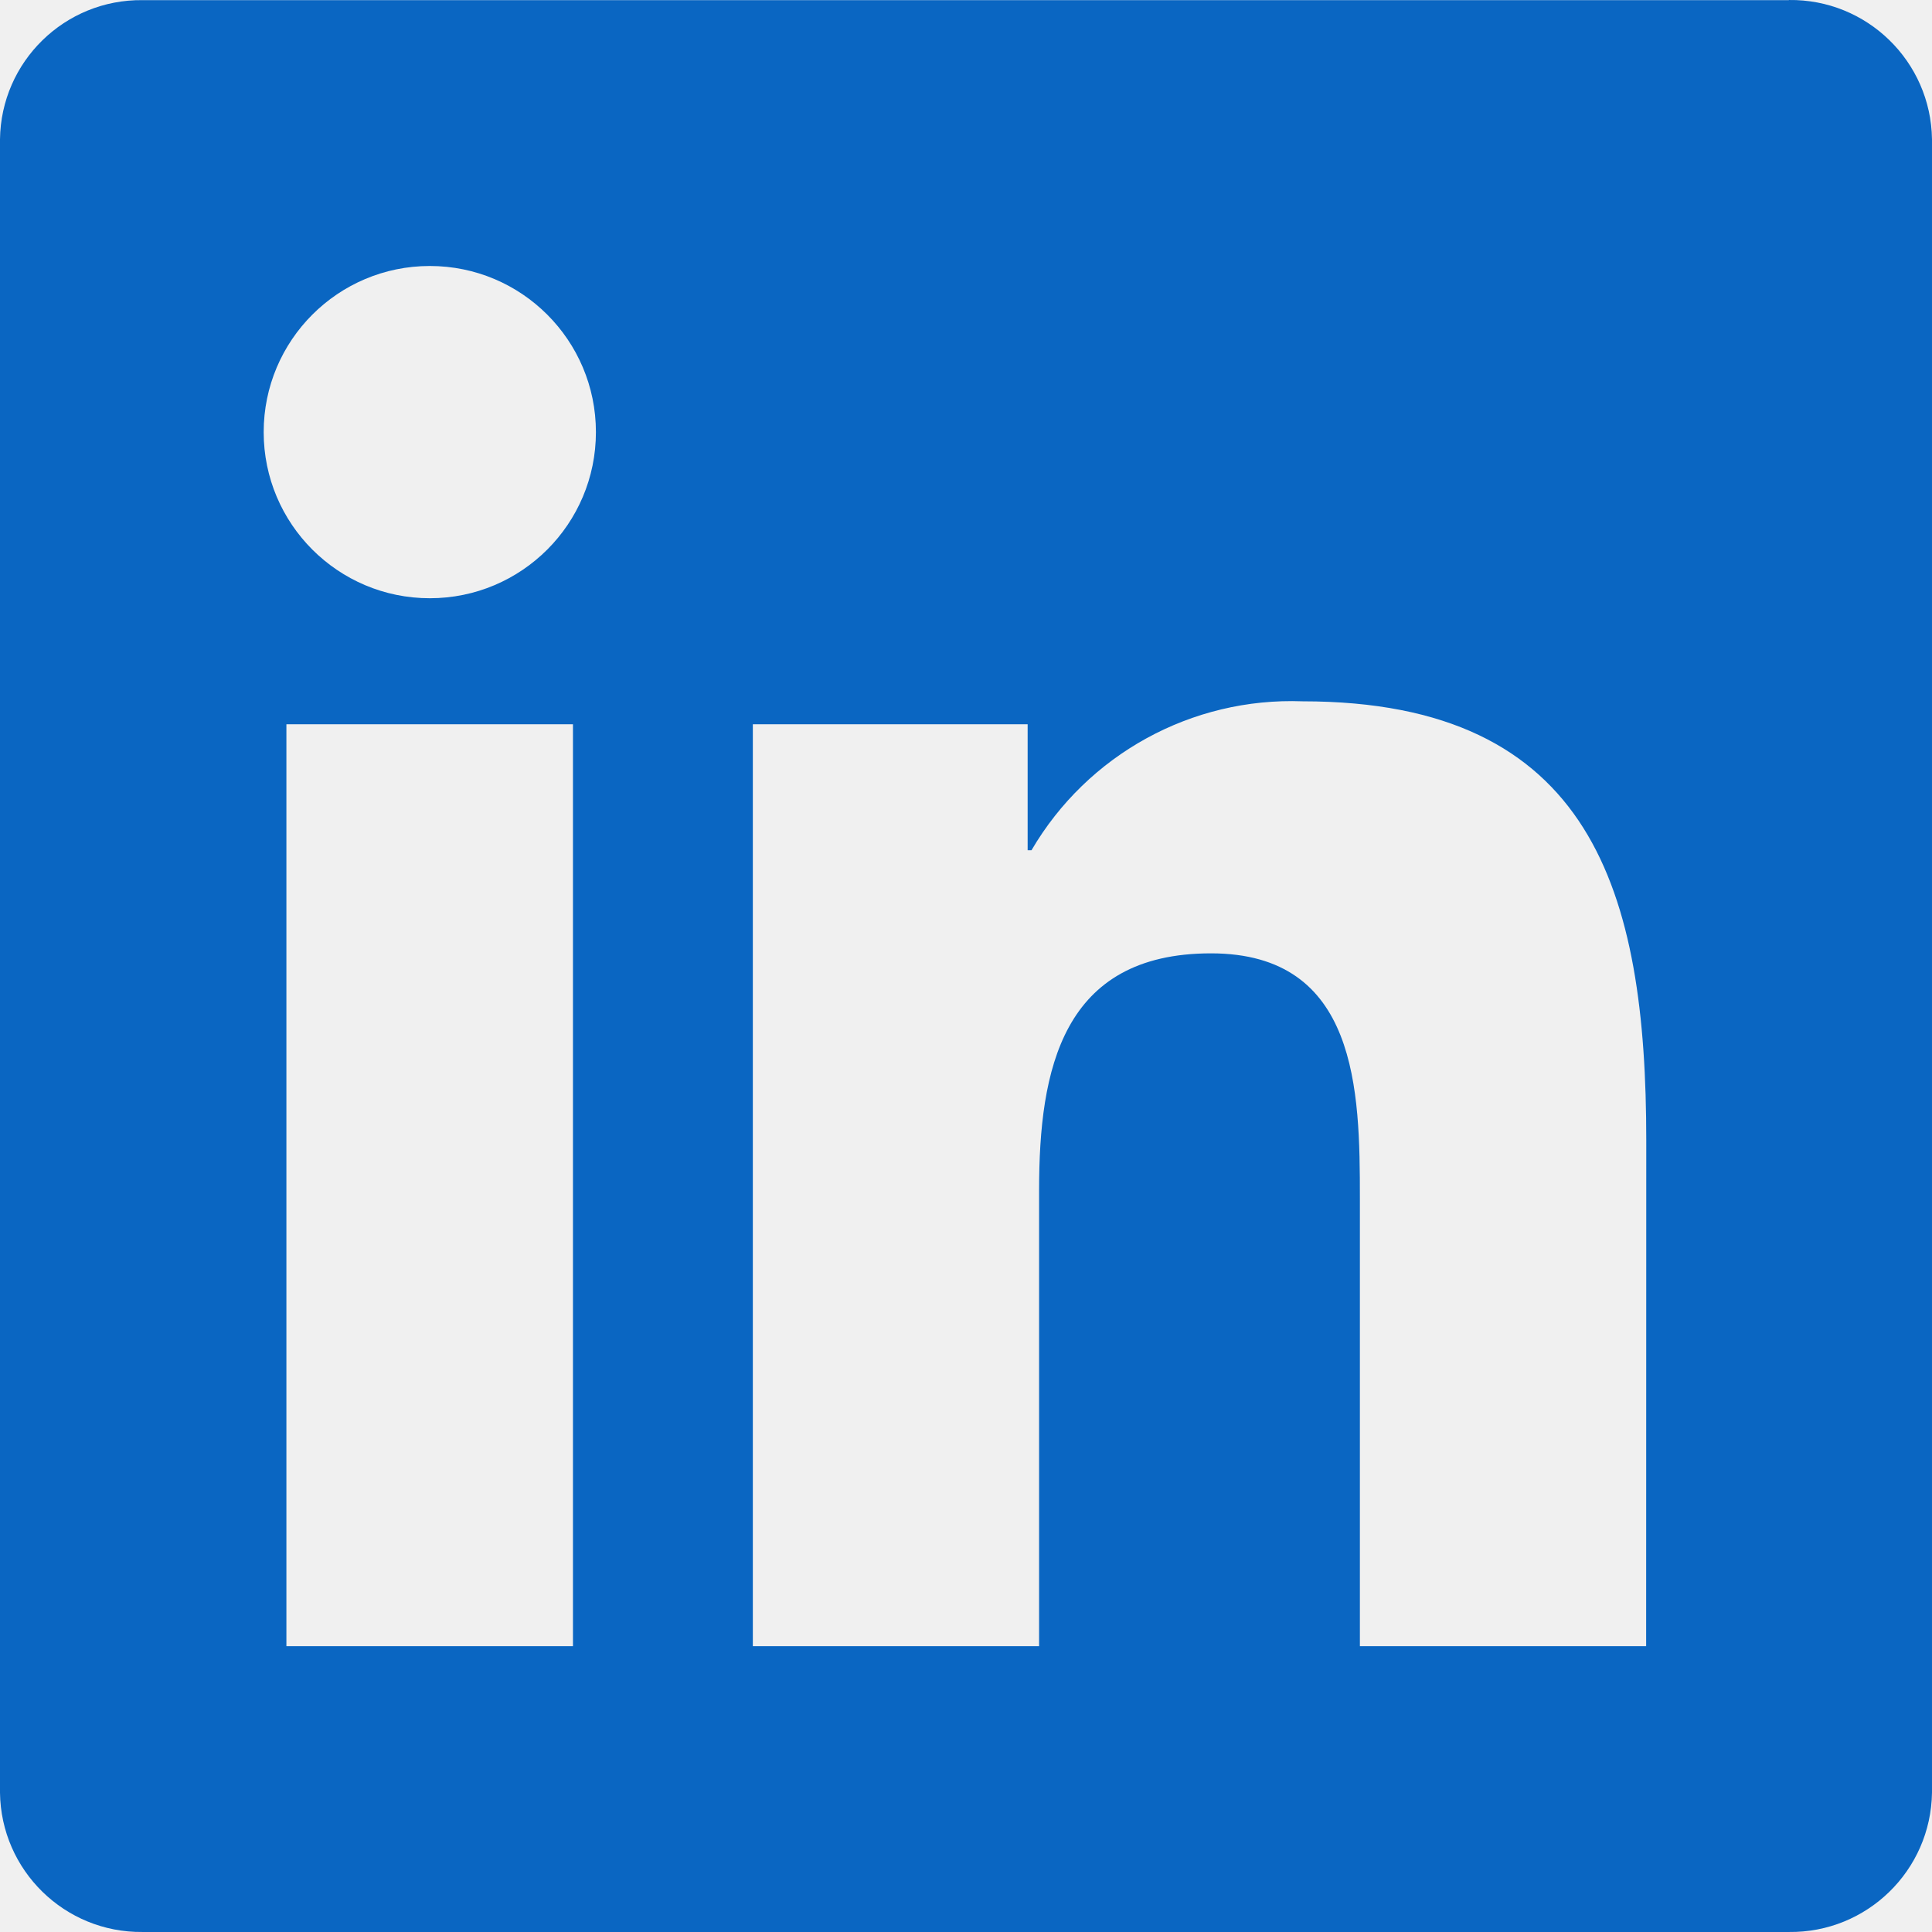
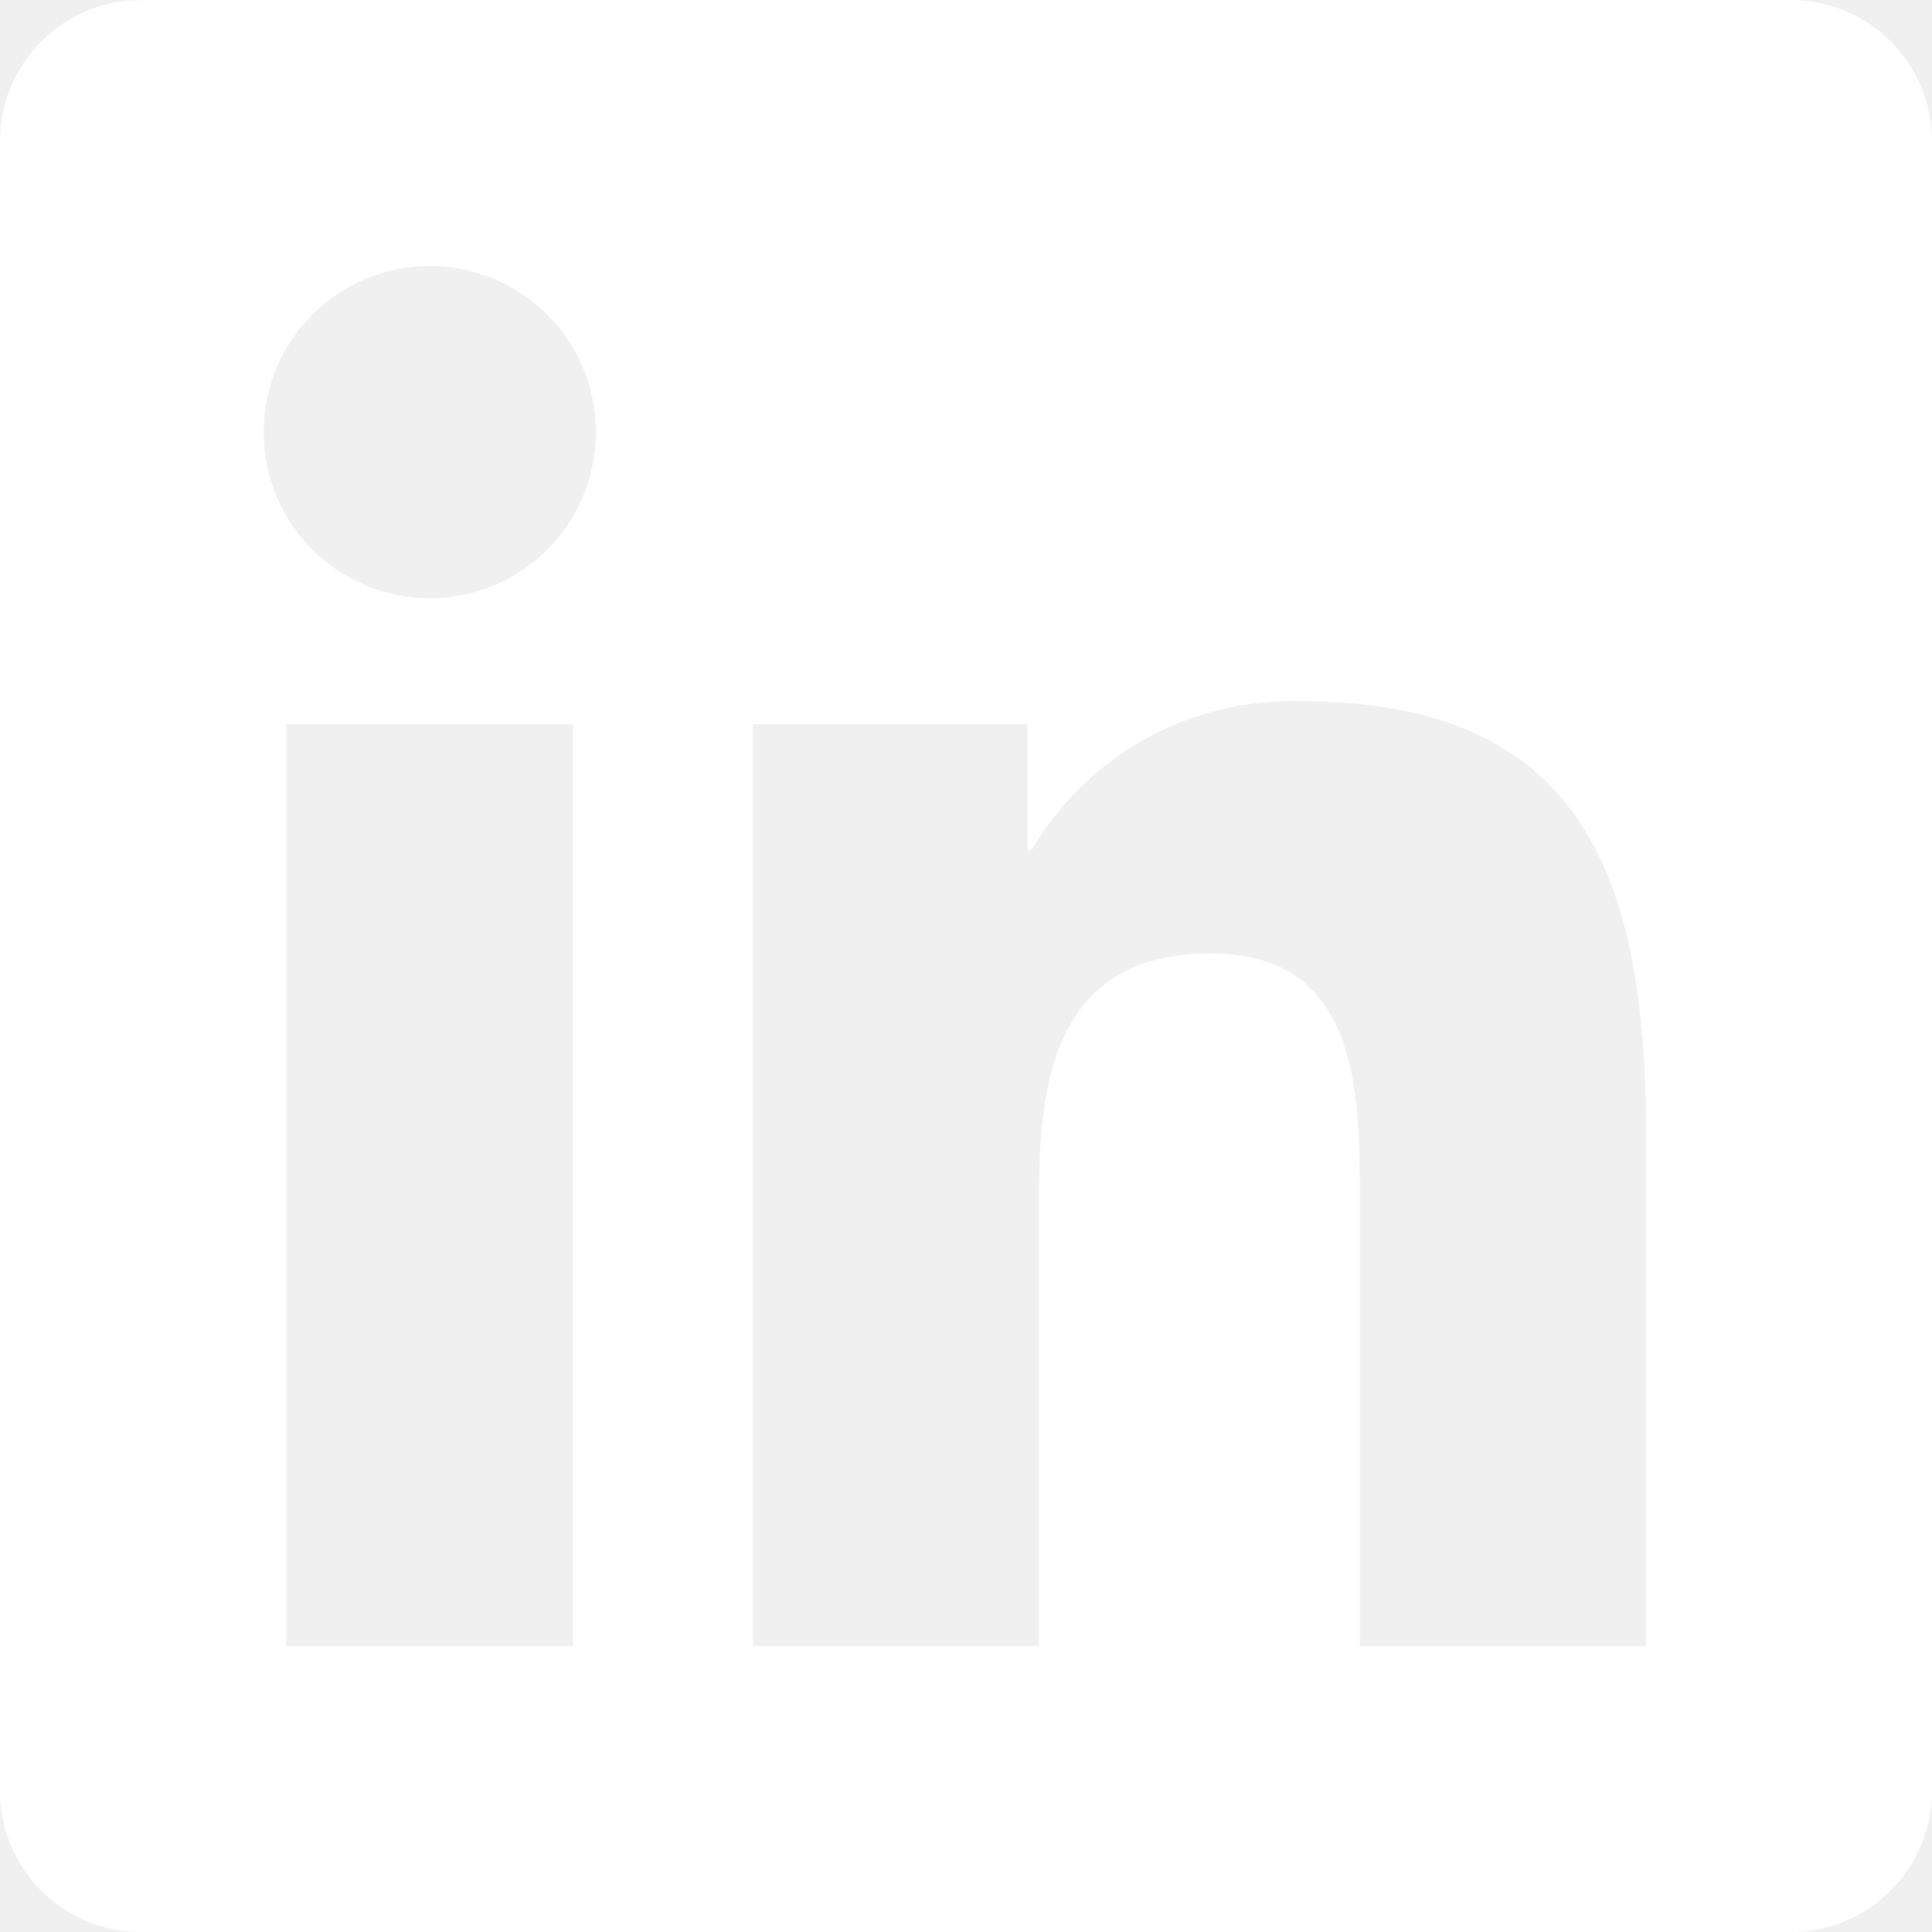
<svg xmlns="http://www.w3.org/2000/svg" width="256" height="256" preserveAspectRatio="xMidYMid" viewBox="0 0 256 256">
-   <path d="M218.123 218.127h-37.931v-59.403c0-14.165-.253-32.4-19.728-32.4-19.756 0-22.779 15.434-22.779 31.369v60.43h-37.93V95.967h36.413v16.694h.51a39.907 39.907 0 0 1 35.928-19.733c38.445 0 45.533 25.288 45.533 58.186l-.016 67.013ZM56.955 79.27c-12.157.002-22.014-9.852-22.016-22.009-.002-12.157 9.851-22.014 22.008-22.016 12.157-.003 22.014 9.851 22.016 22.008A22.013 22.013 0 0 1 56.955 79.27m18.966 138.858H37.95V95.967h37.97v122.16ZM237.033.018H18.89C8.58-.098.125 8.161-.001 18.471v219.053c.122 10.315 8.576 18.582 18.89 18.474h218.144c10.336.128 18.823-8.139 18.966-18.474V18.454c-.147-10.33-8.635-18.588-18.966-18.453" fill="#0A66C2" />
+   <path d="M218.123 218.127h-37.931v-59.403c0-14.165-.253-32.4-19.728-32.4-19.756 0-22.779 15.434-22.779 31.369v60.43h-37.93V95.967h36.413v16.694h.51a39.907 39.907 0 0 1 35.928-19.733c38.445 0 45.533 25.288 45.533 58.186l-.016 67.013ZM56.955 79.27c-12.157.002-22.014-9.852-22.016-22.009-.002-12.157 9.851-22.014 22.008-22.016 12.157-.003 22.014 9.851 22.016 22.008A22.013 22.013 0 0 1 56.955 79.27m18.966 138.858H37.95V95.967h37.97v122.16ZM237.033.018H18.89C8.58-.098.125 8.161-.001 18.471v219.053c.122 10.315 8.576 18.582 18.89 18.474h218.144c10.336.128 18.823-8.139 18.966-18.474V18.454c-.147-10.33-8.635-18.588-18.966-18.453" fill="white" />
</svg>
